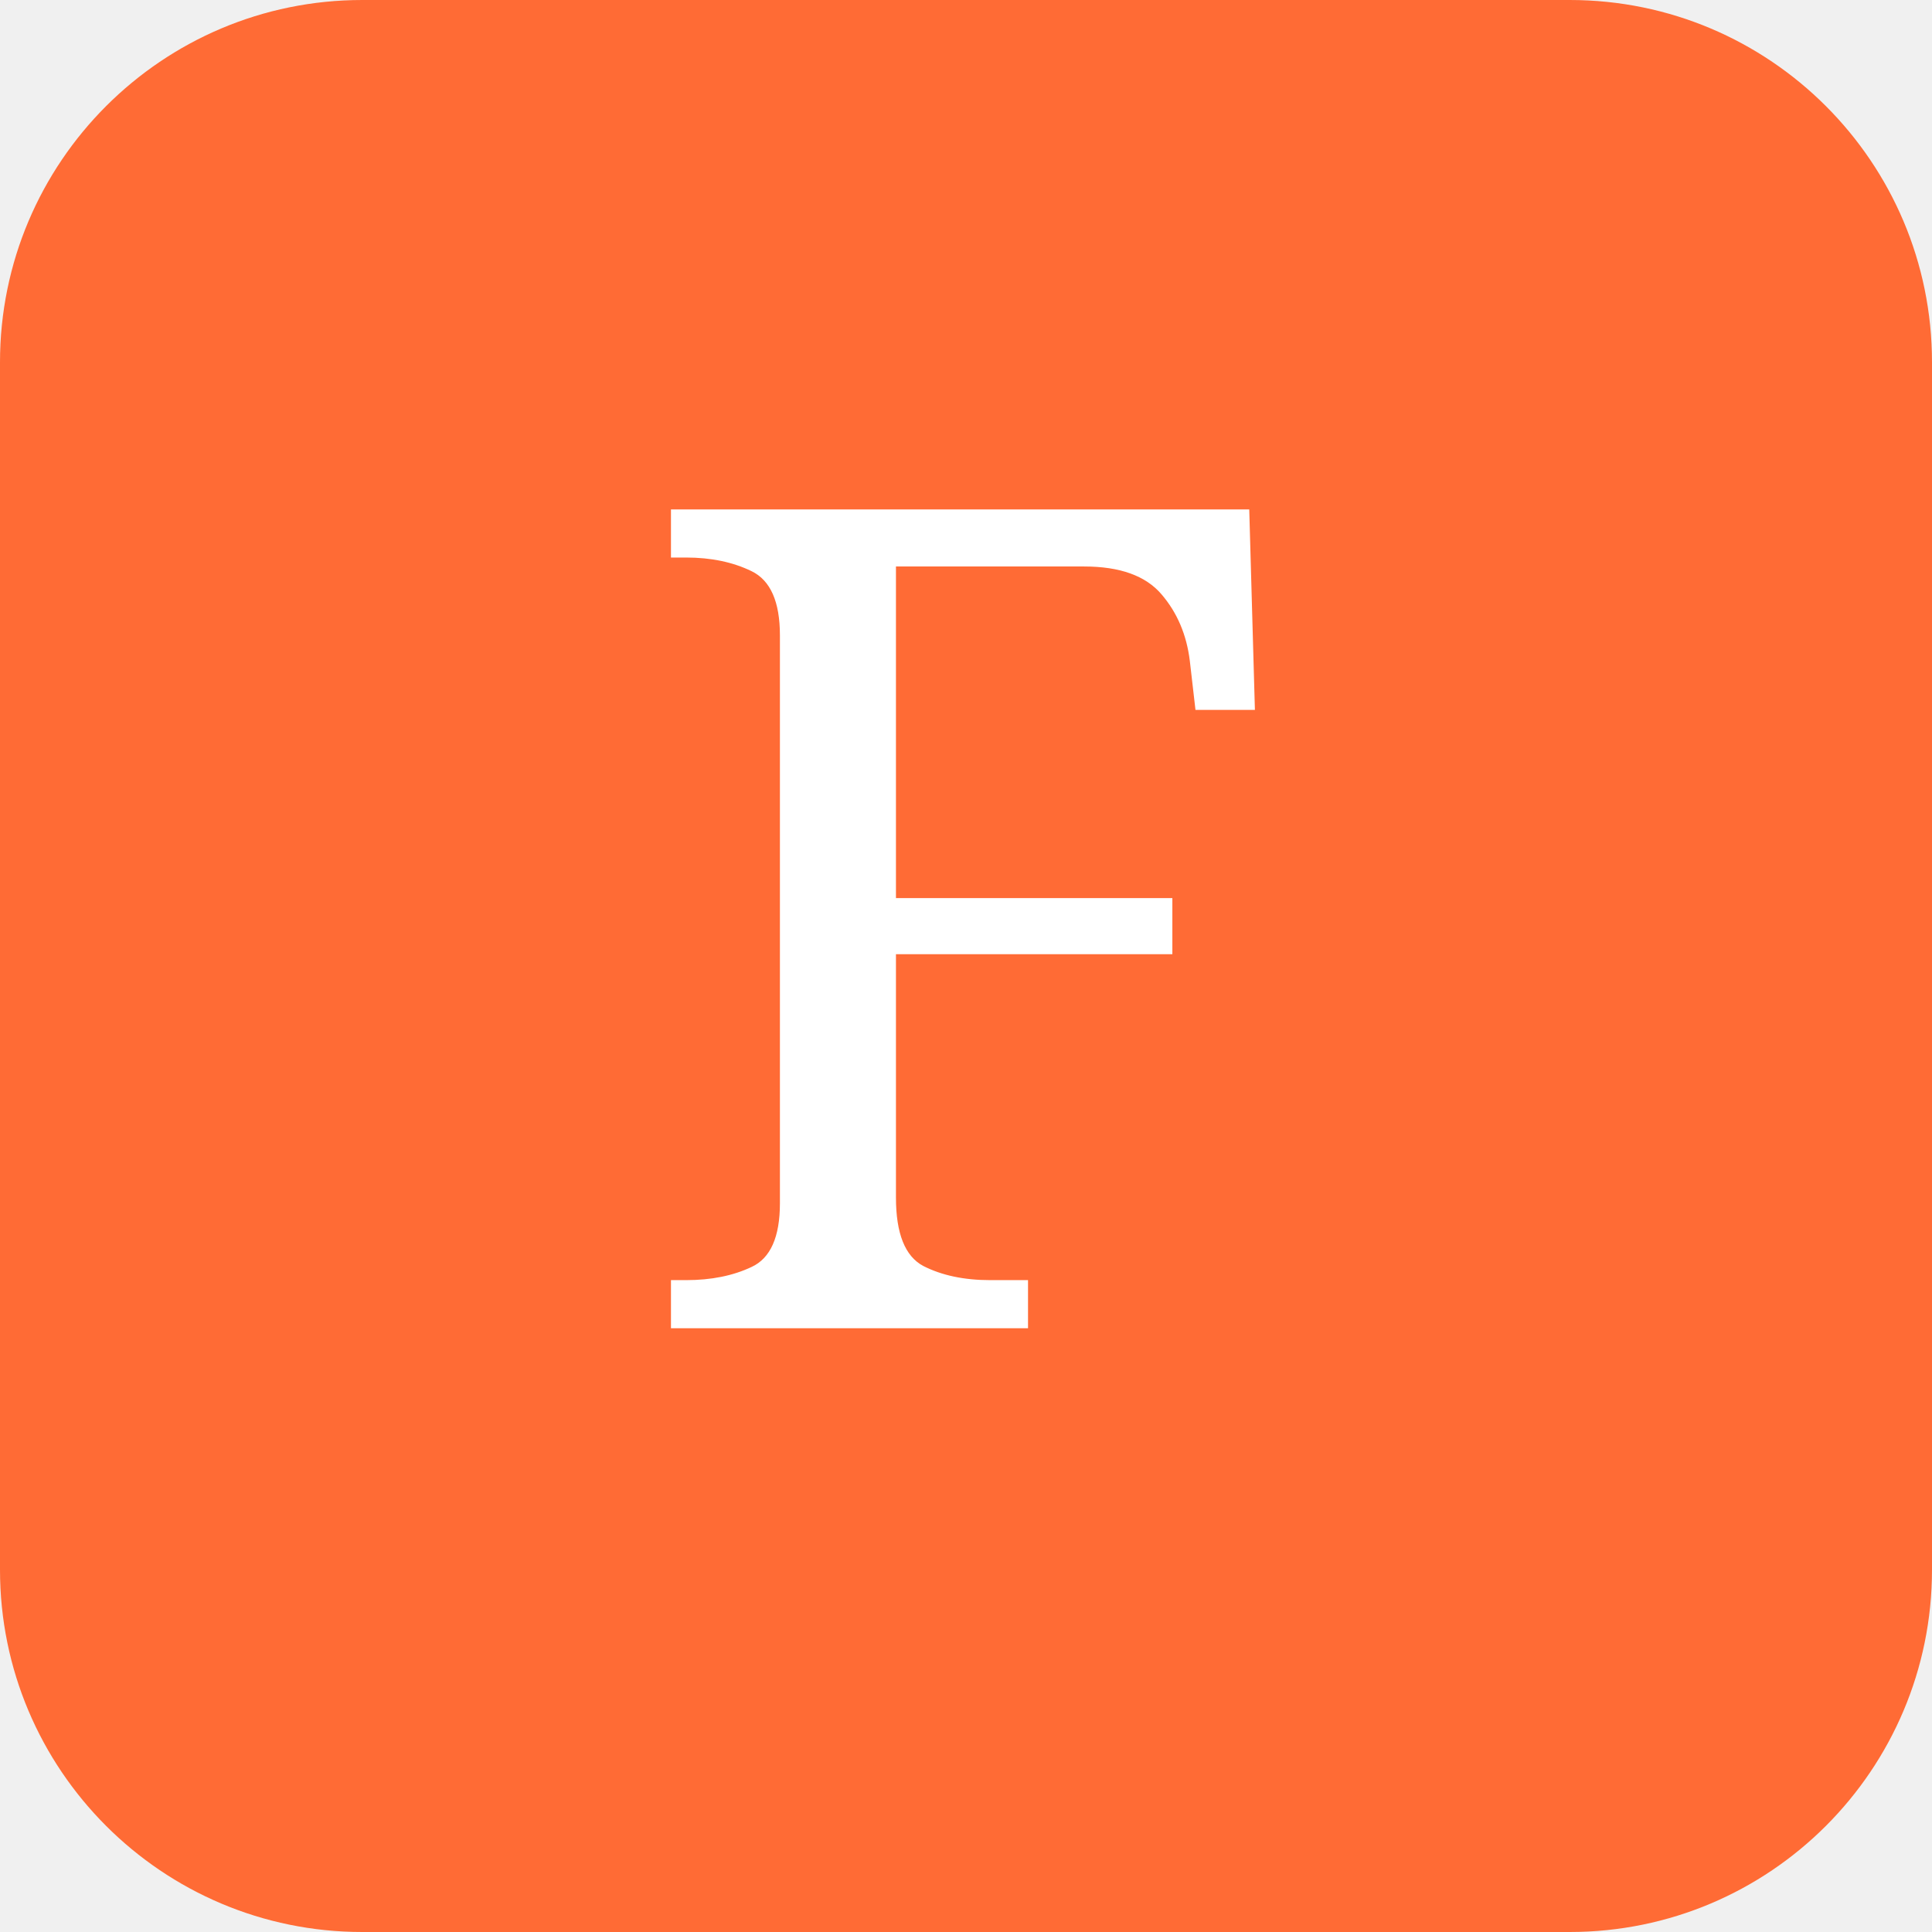
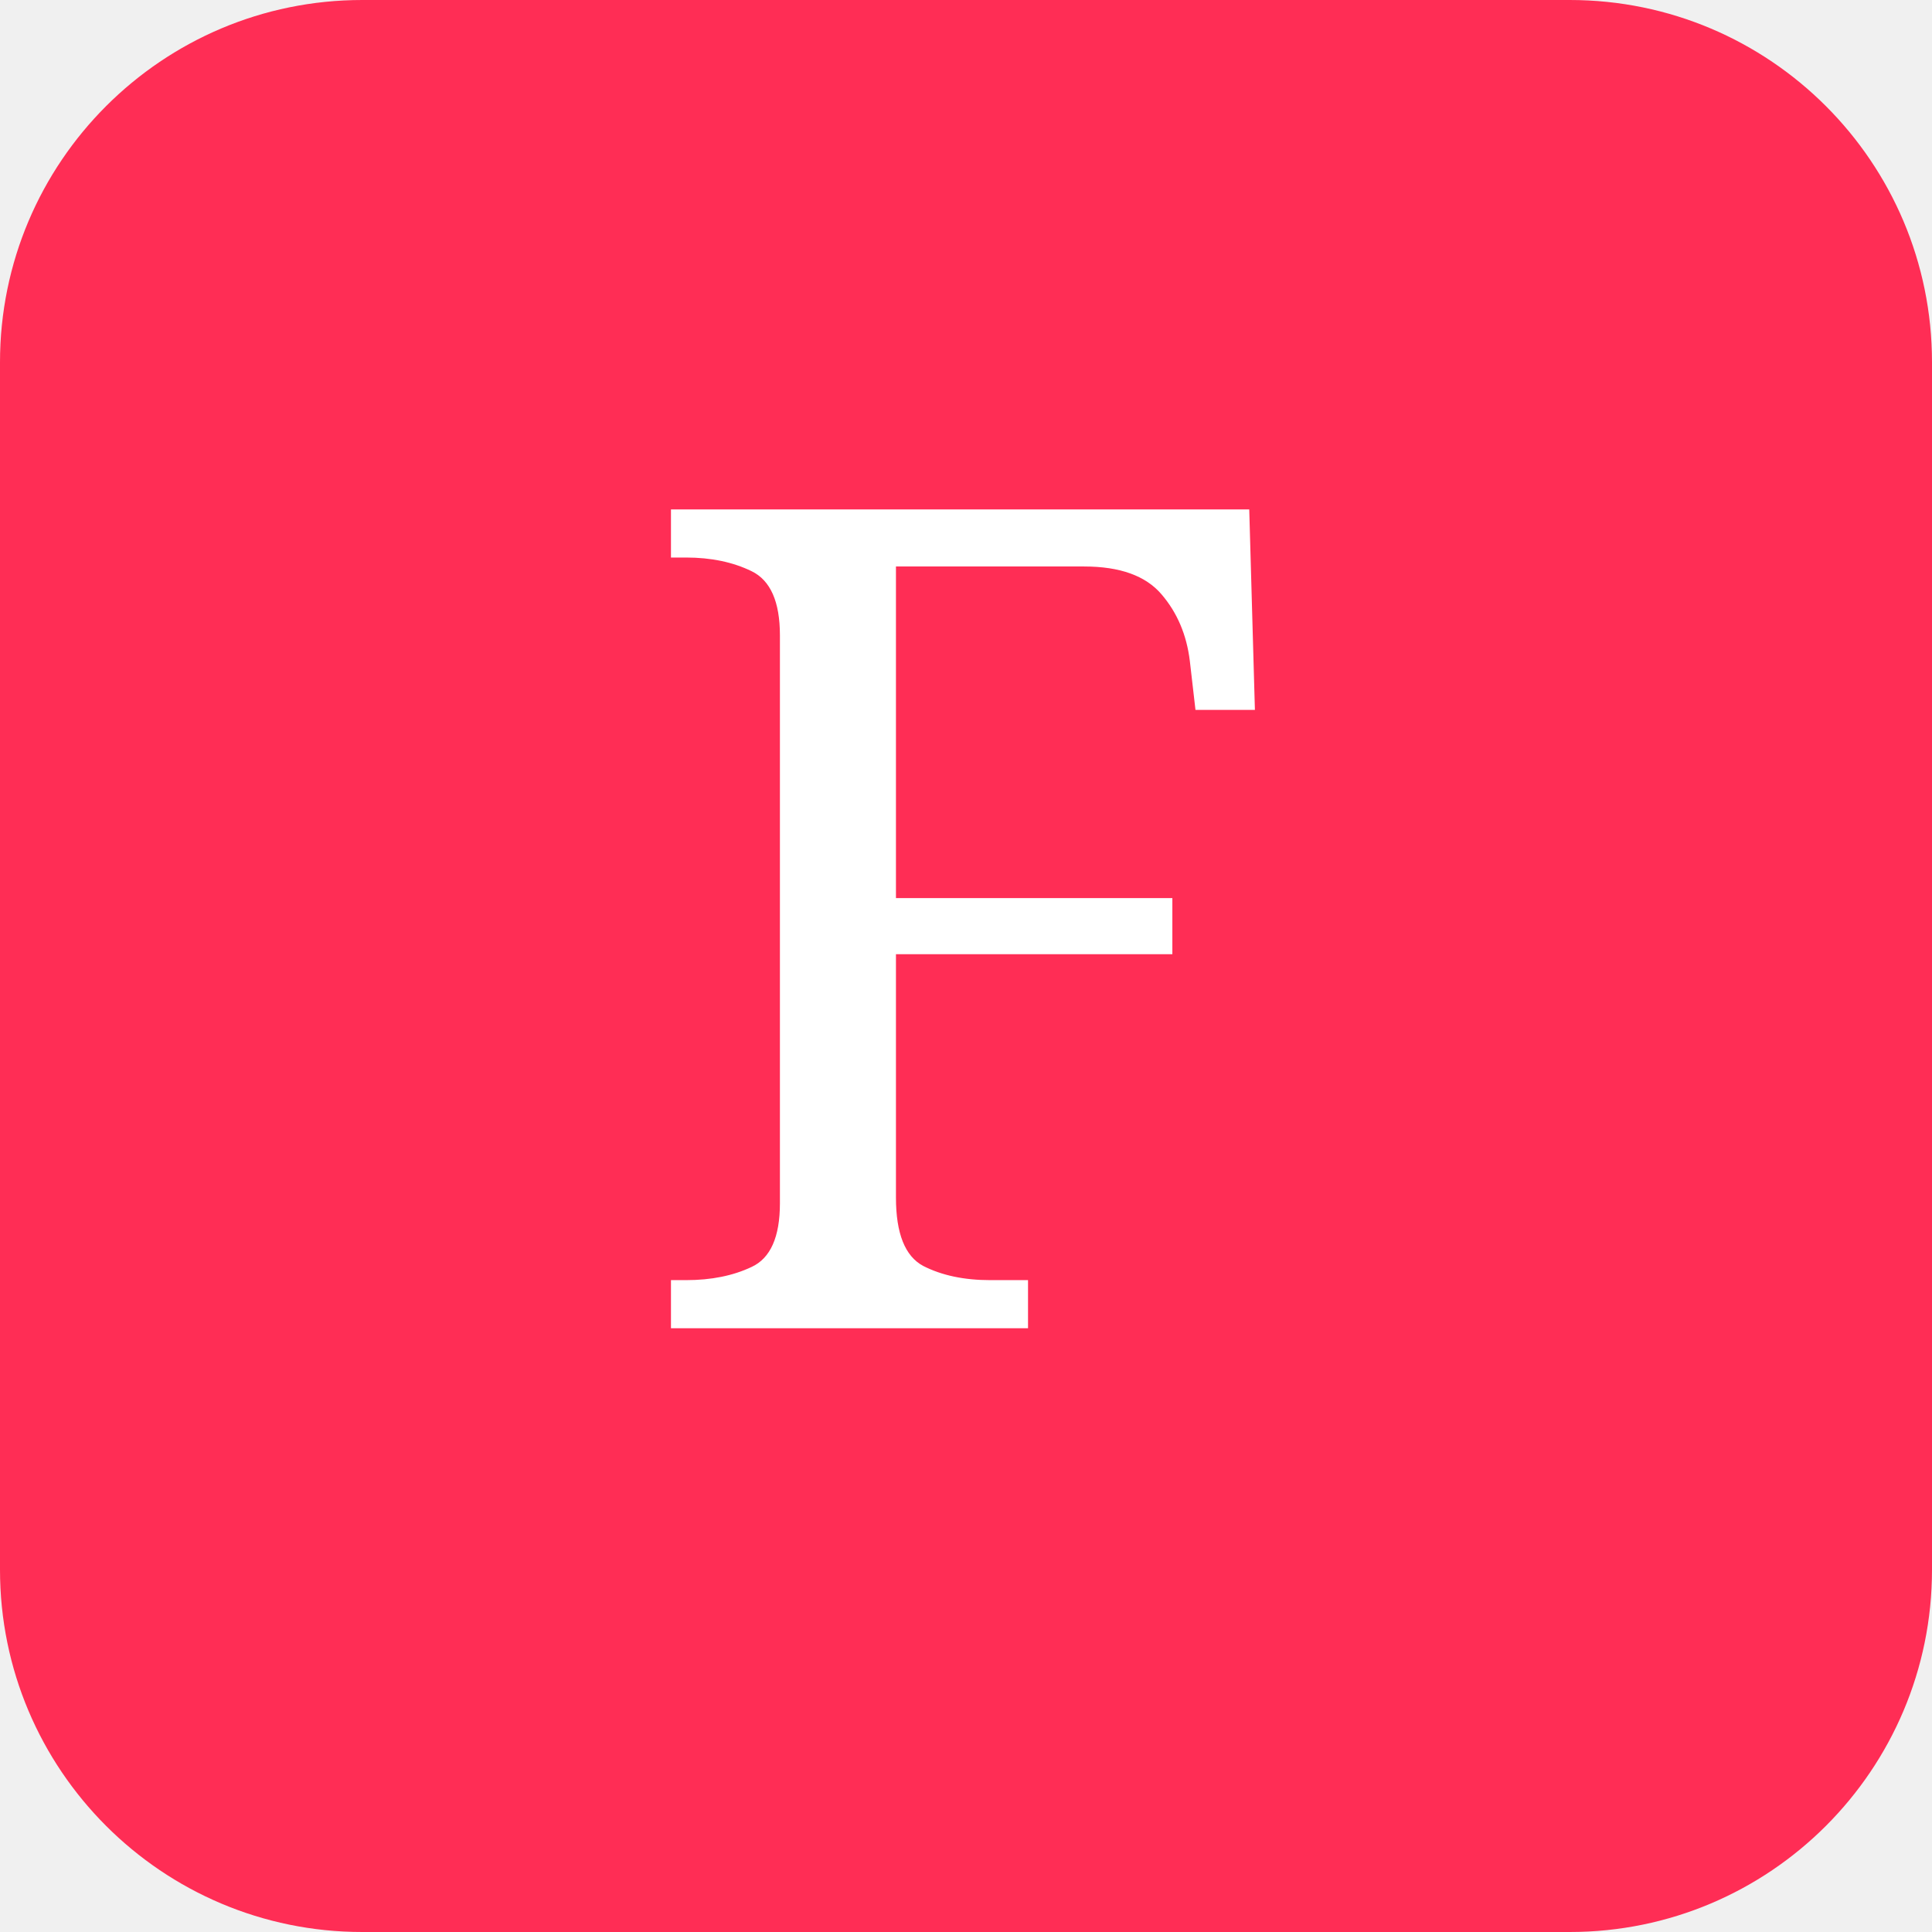
<svg xmlns="http://www.w3.org/2000/svg" width="64" height="64" viewBox="0 0 64 64">
-   <rect width="64" height="64" rx="12" fill="#FF6B35" />
-   <text x="32" y="44" text-anchor="middle" font-family="DM Serif Display, Georgia, serif" font-size="38" fill="#FFFFFF">F</text>
+   <rect width="64" height="64" rx="12" fill="#FF2D55" />
+   <text x="32" y="44" text-anchor="middle" font-family="Georgia, serif" font-size="38" fill="#FFFFFF">F</text>
</svg>
